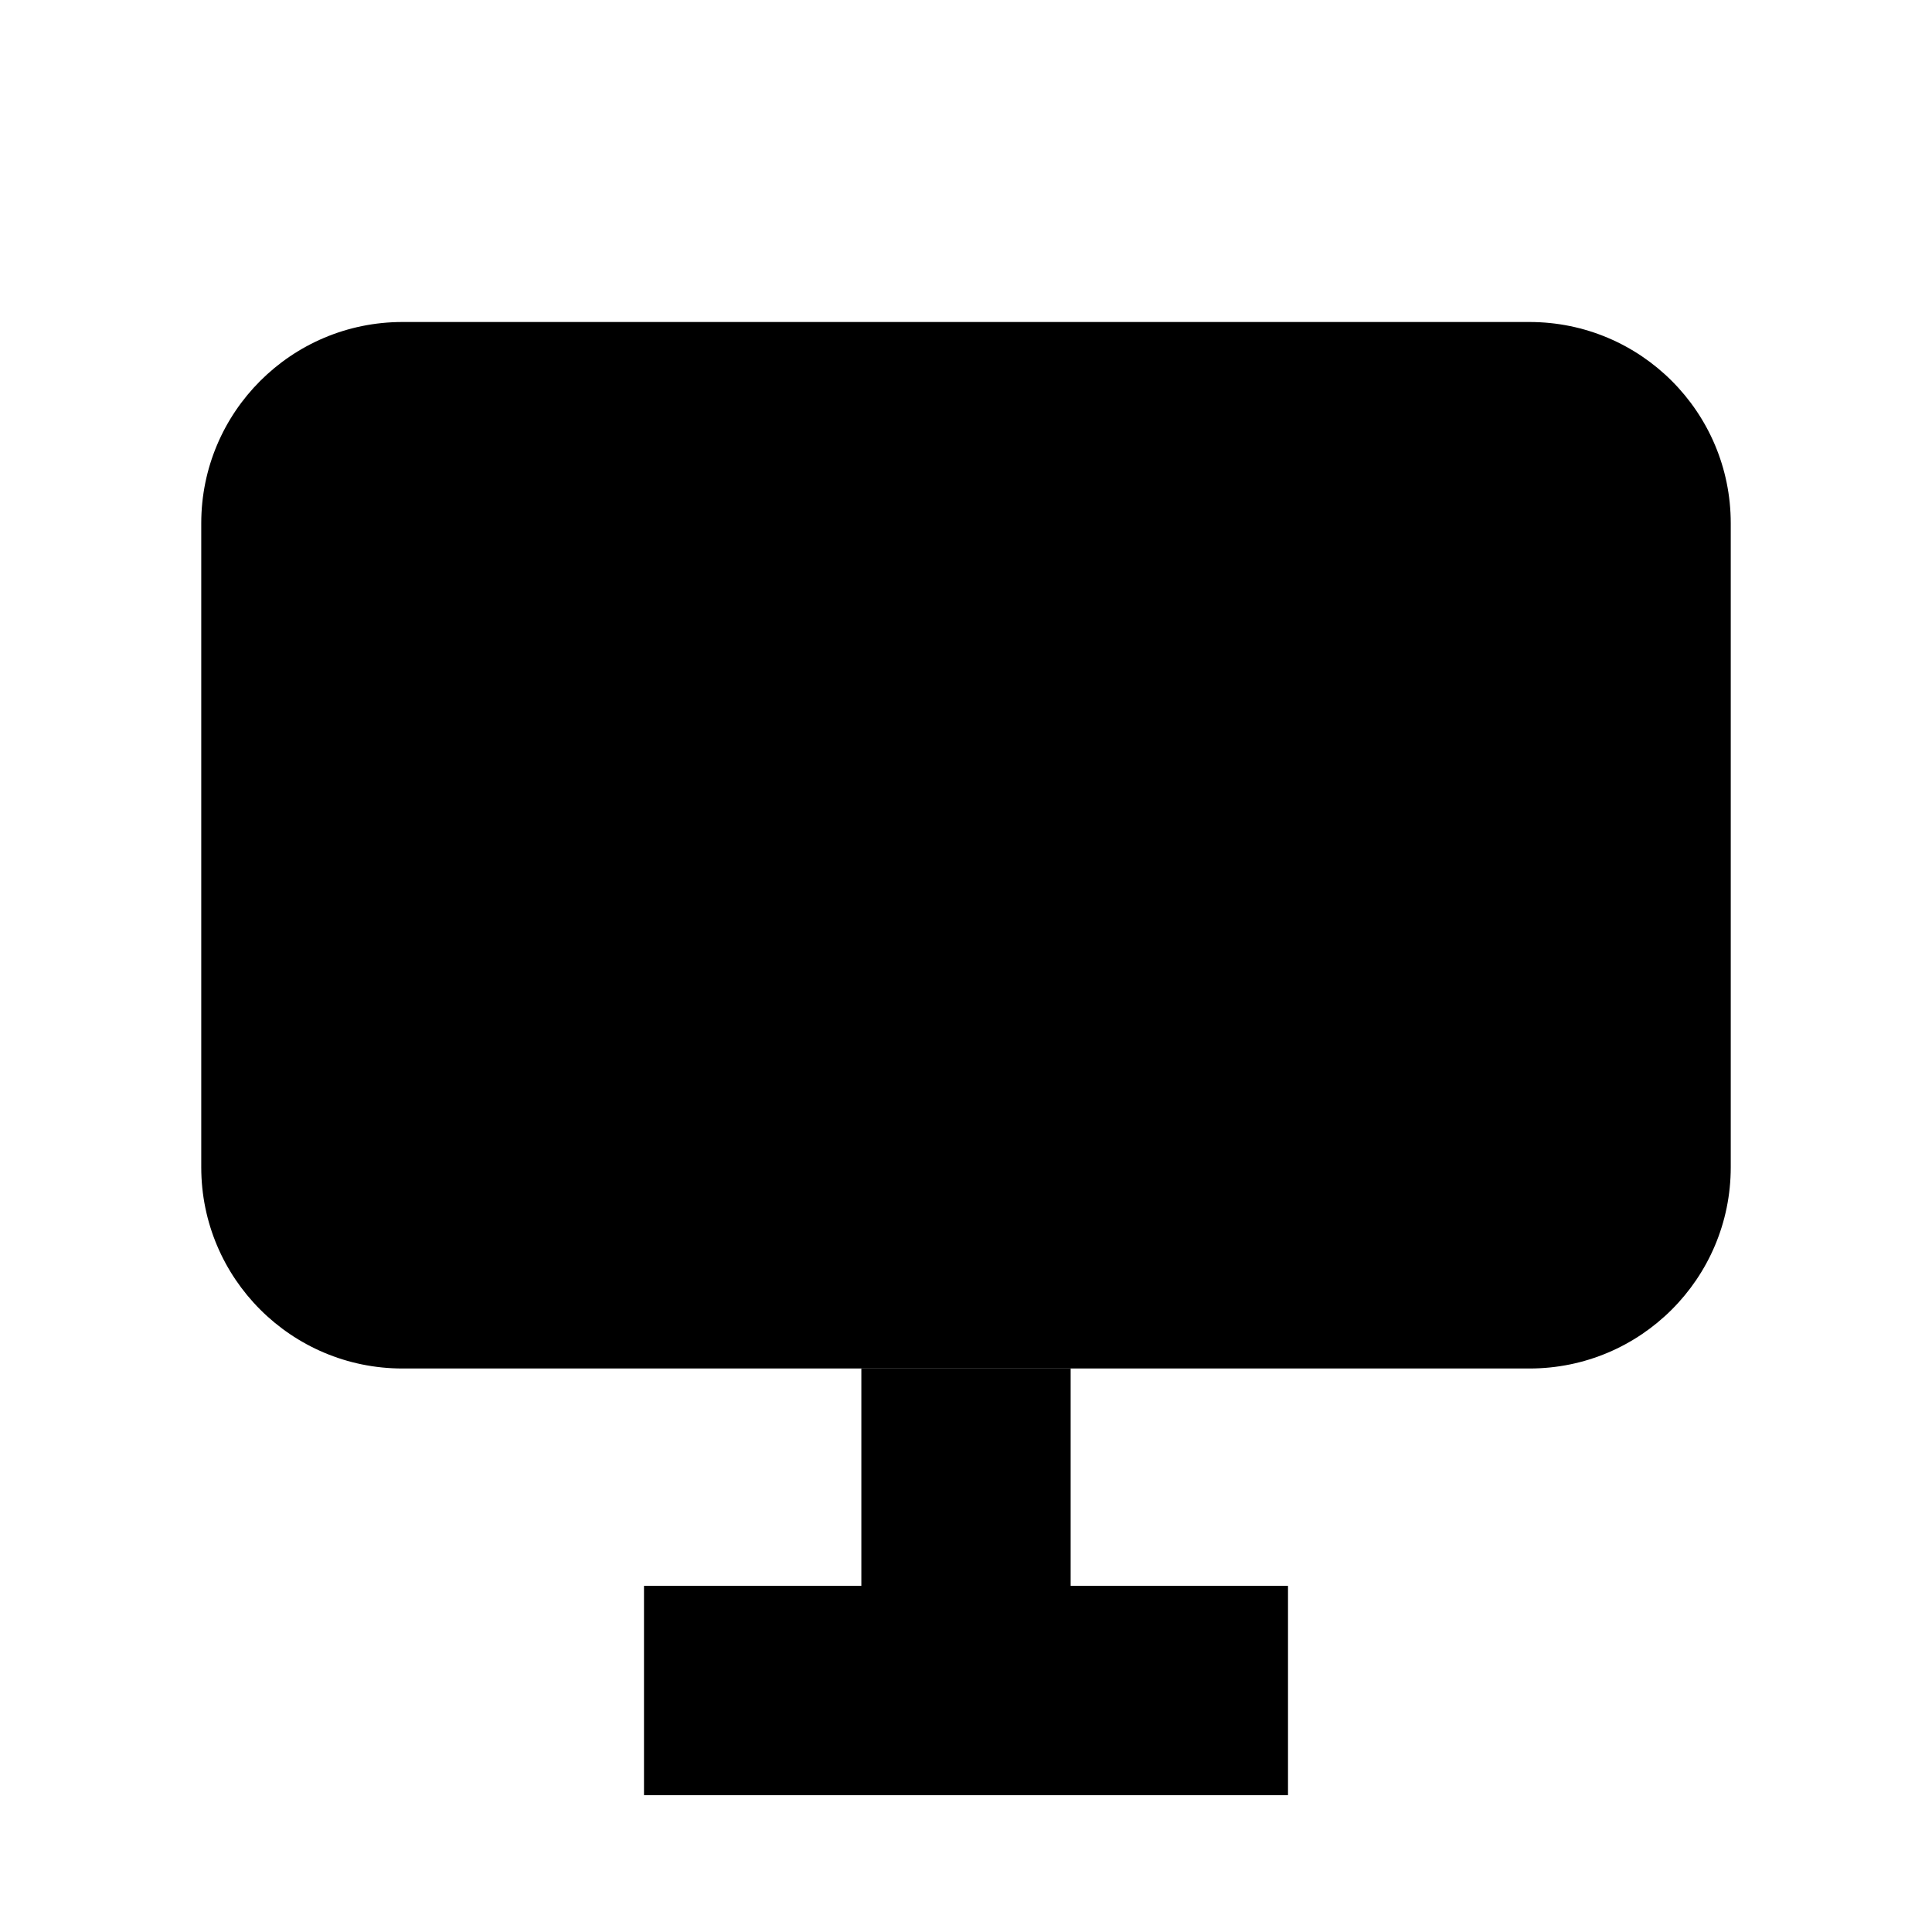
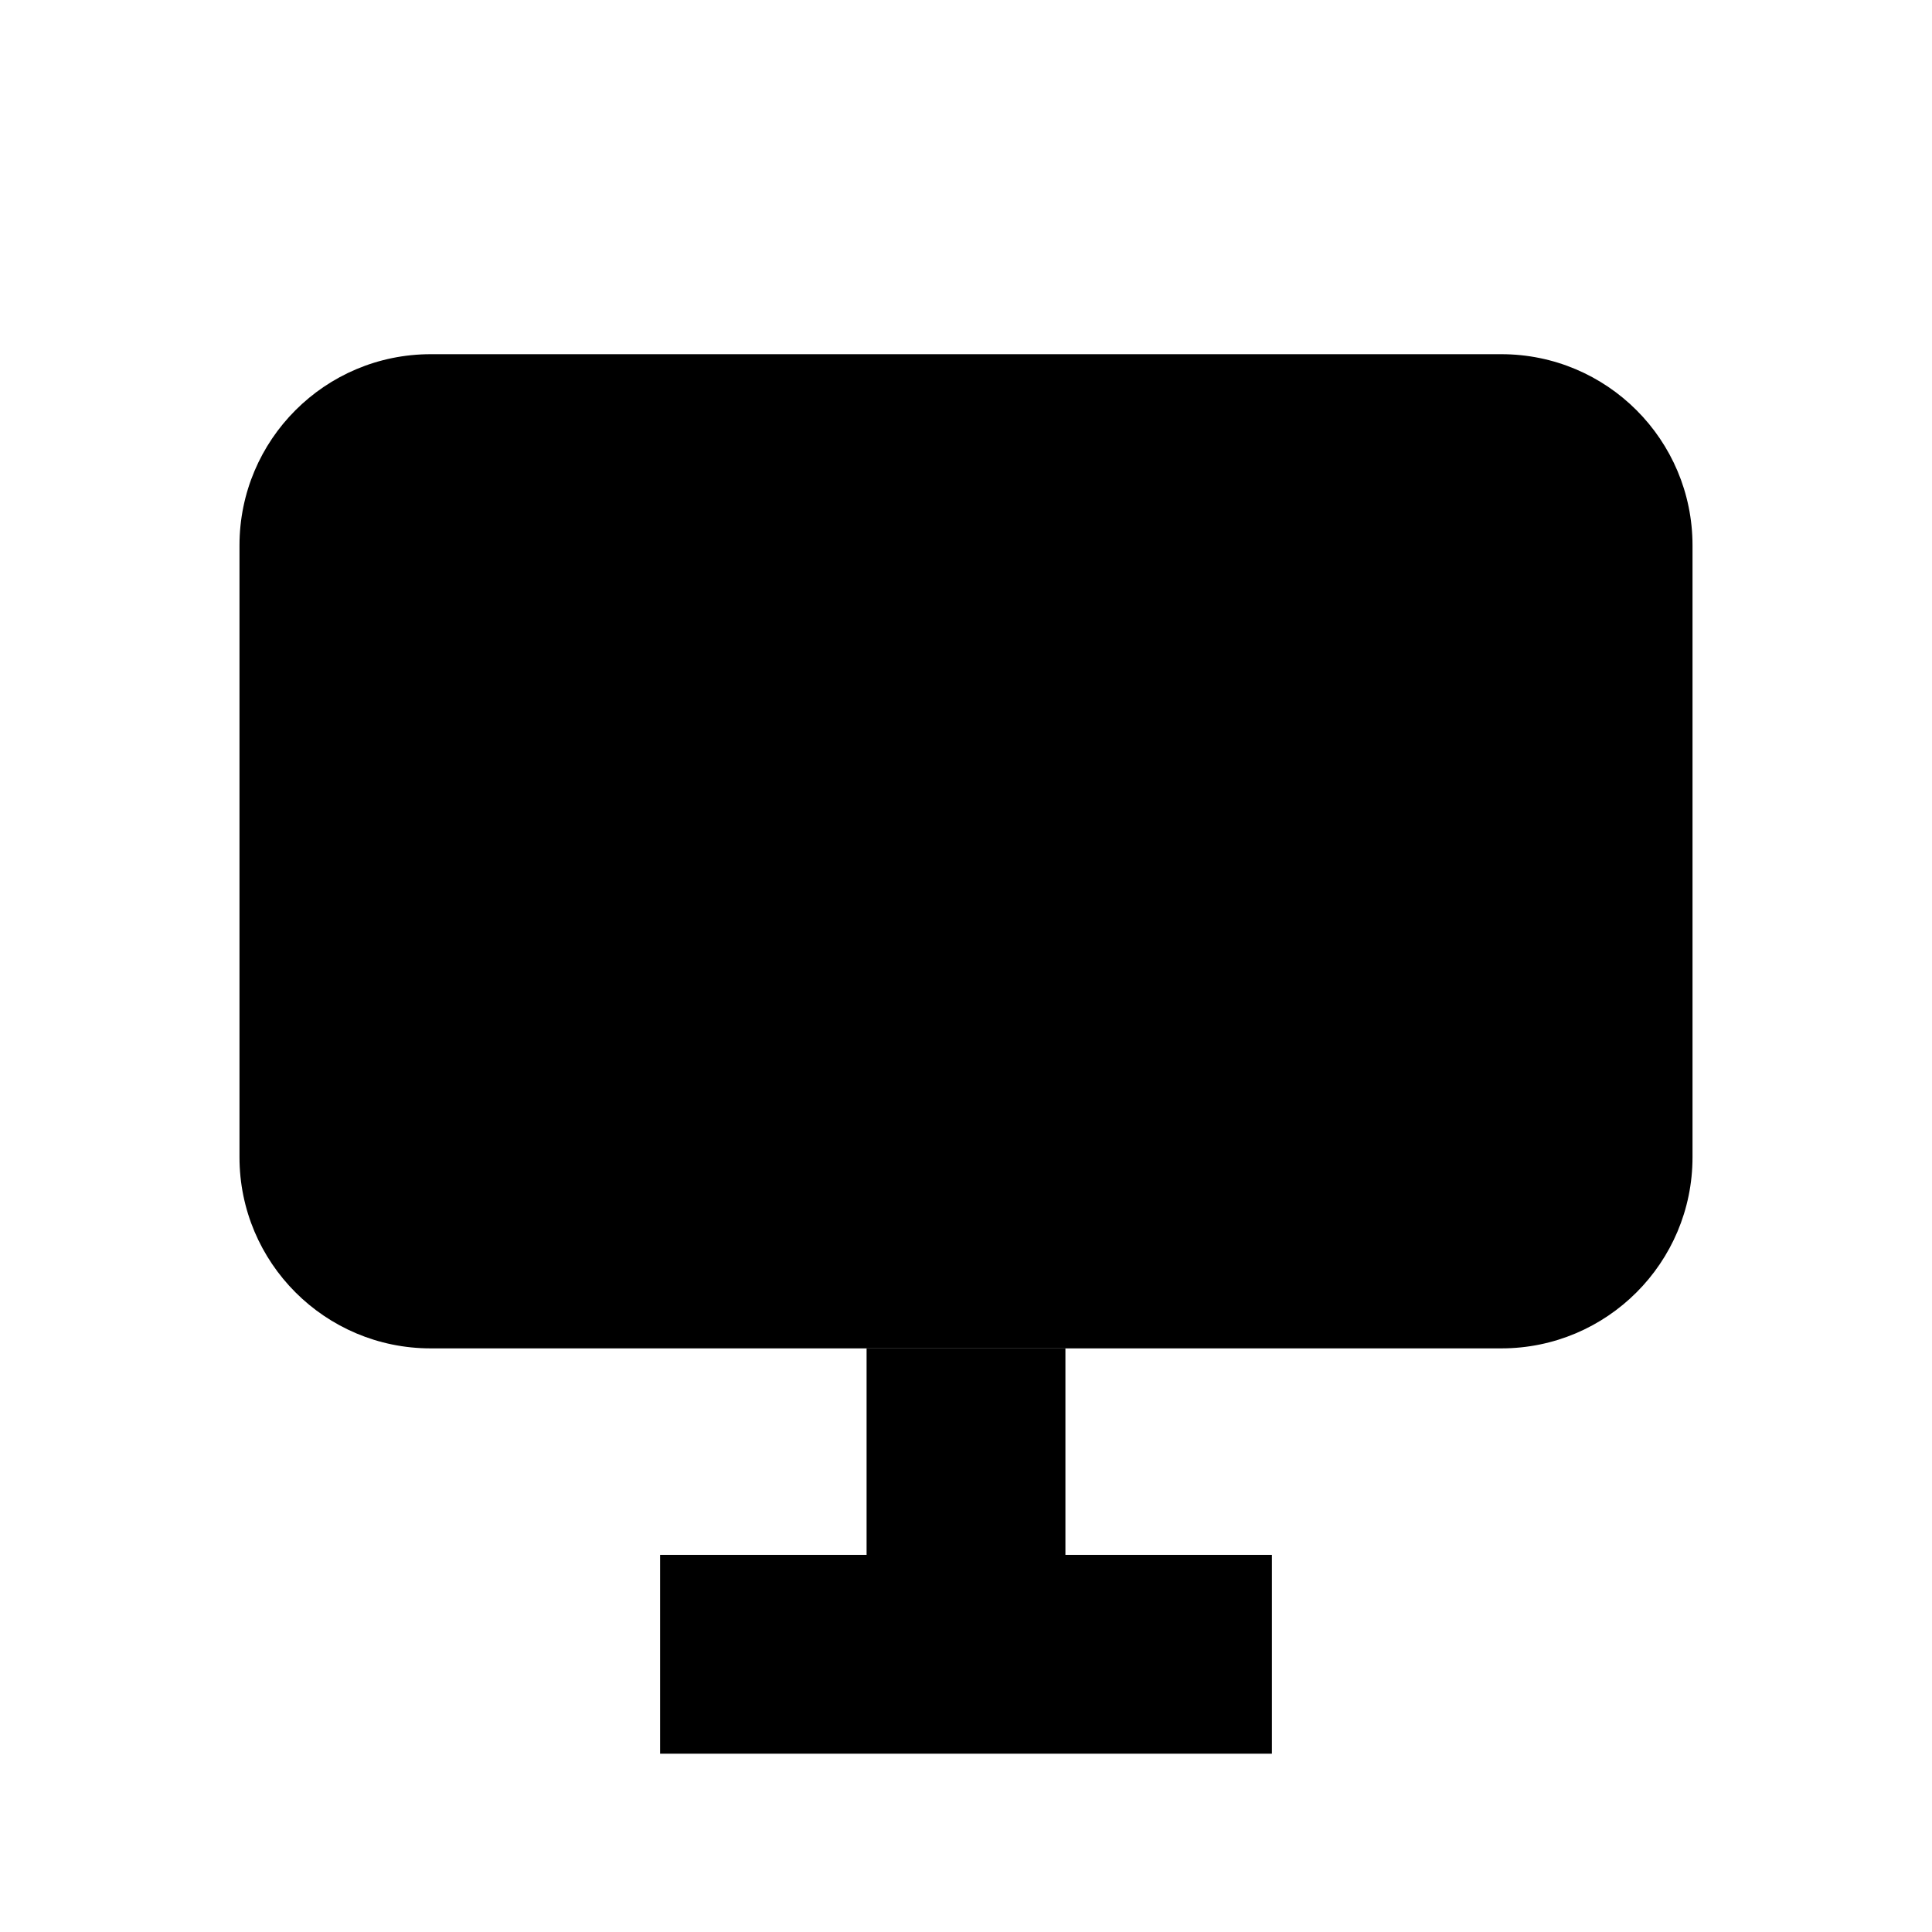
<svg xmlns="http://www.w3.org/2000/svg" width="24" height="24" viewBox="0 0 24 24" fill="currentColor" stroke="none">
-   <rect x="2.5" y="4" width="19" height="13" rx="2.5" />
-   <path d="M12 17v3.5M8 21h8" stroke="currentColor" stroke-width="2.6" fill="none" />
+   <g transform="translate(12 12) scale(0.95) translate(-12 -12)">
+     <rect x="2.5" y="4" width="19" height="13" rx="2.5" />
+     <path d="M12 17v3.5M8 21h8" stroke="currentColor" stroke-width="2.6" fill="none" />
+   </g>
</svg>
